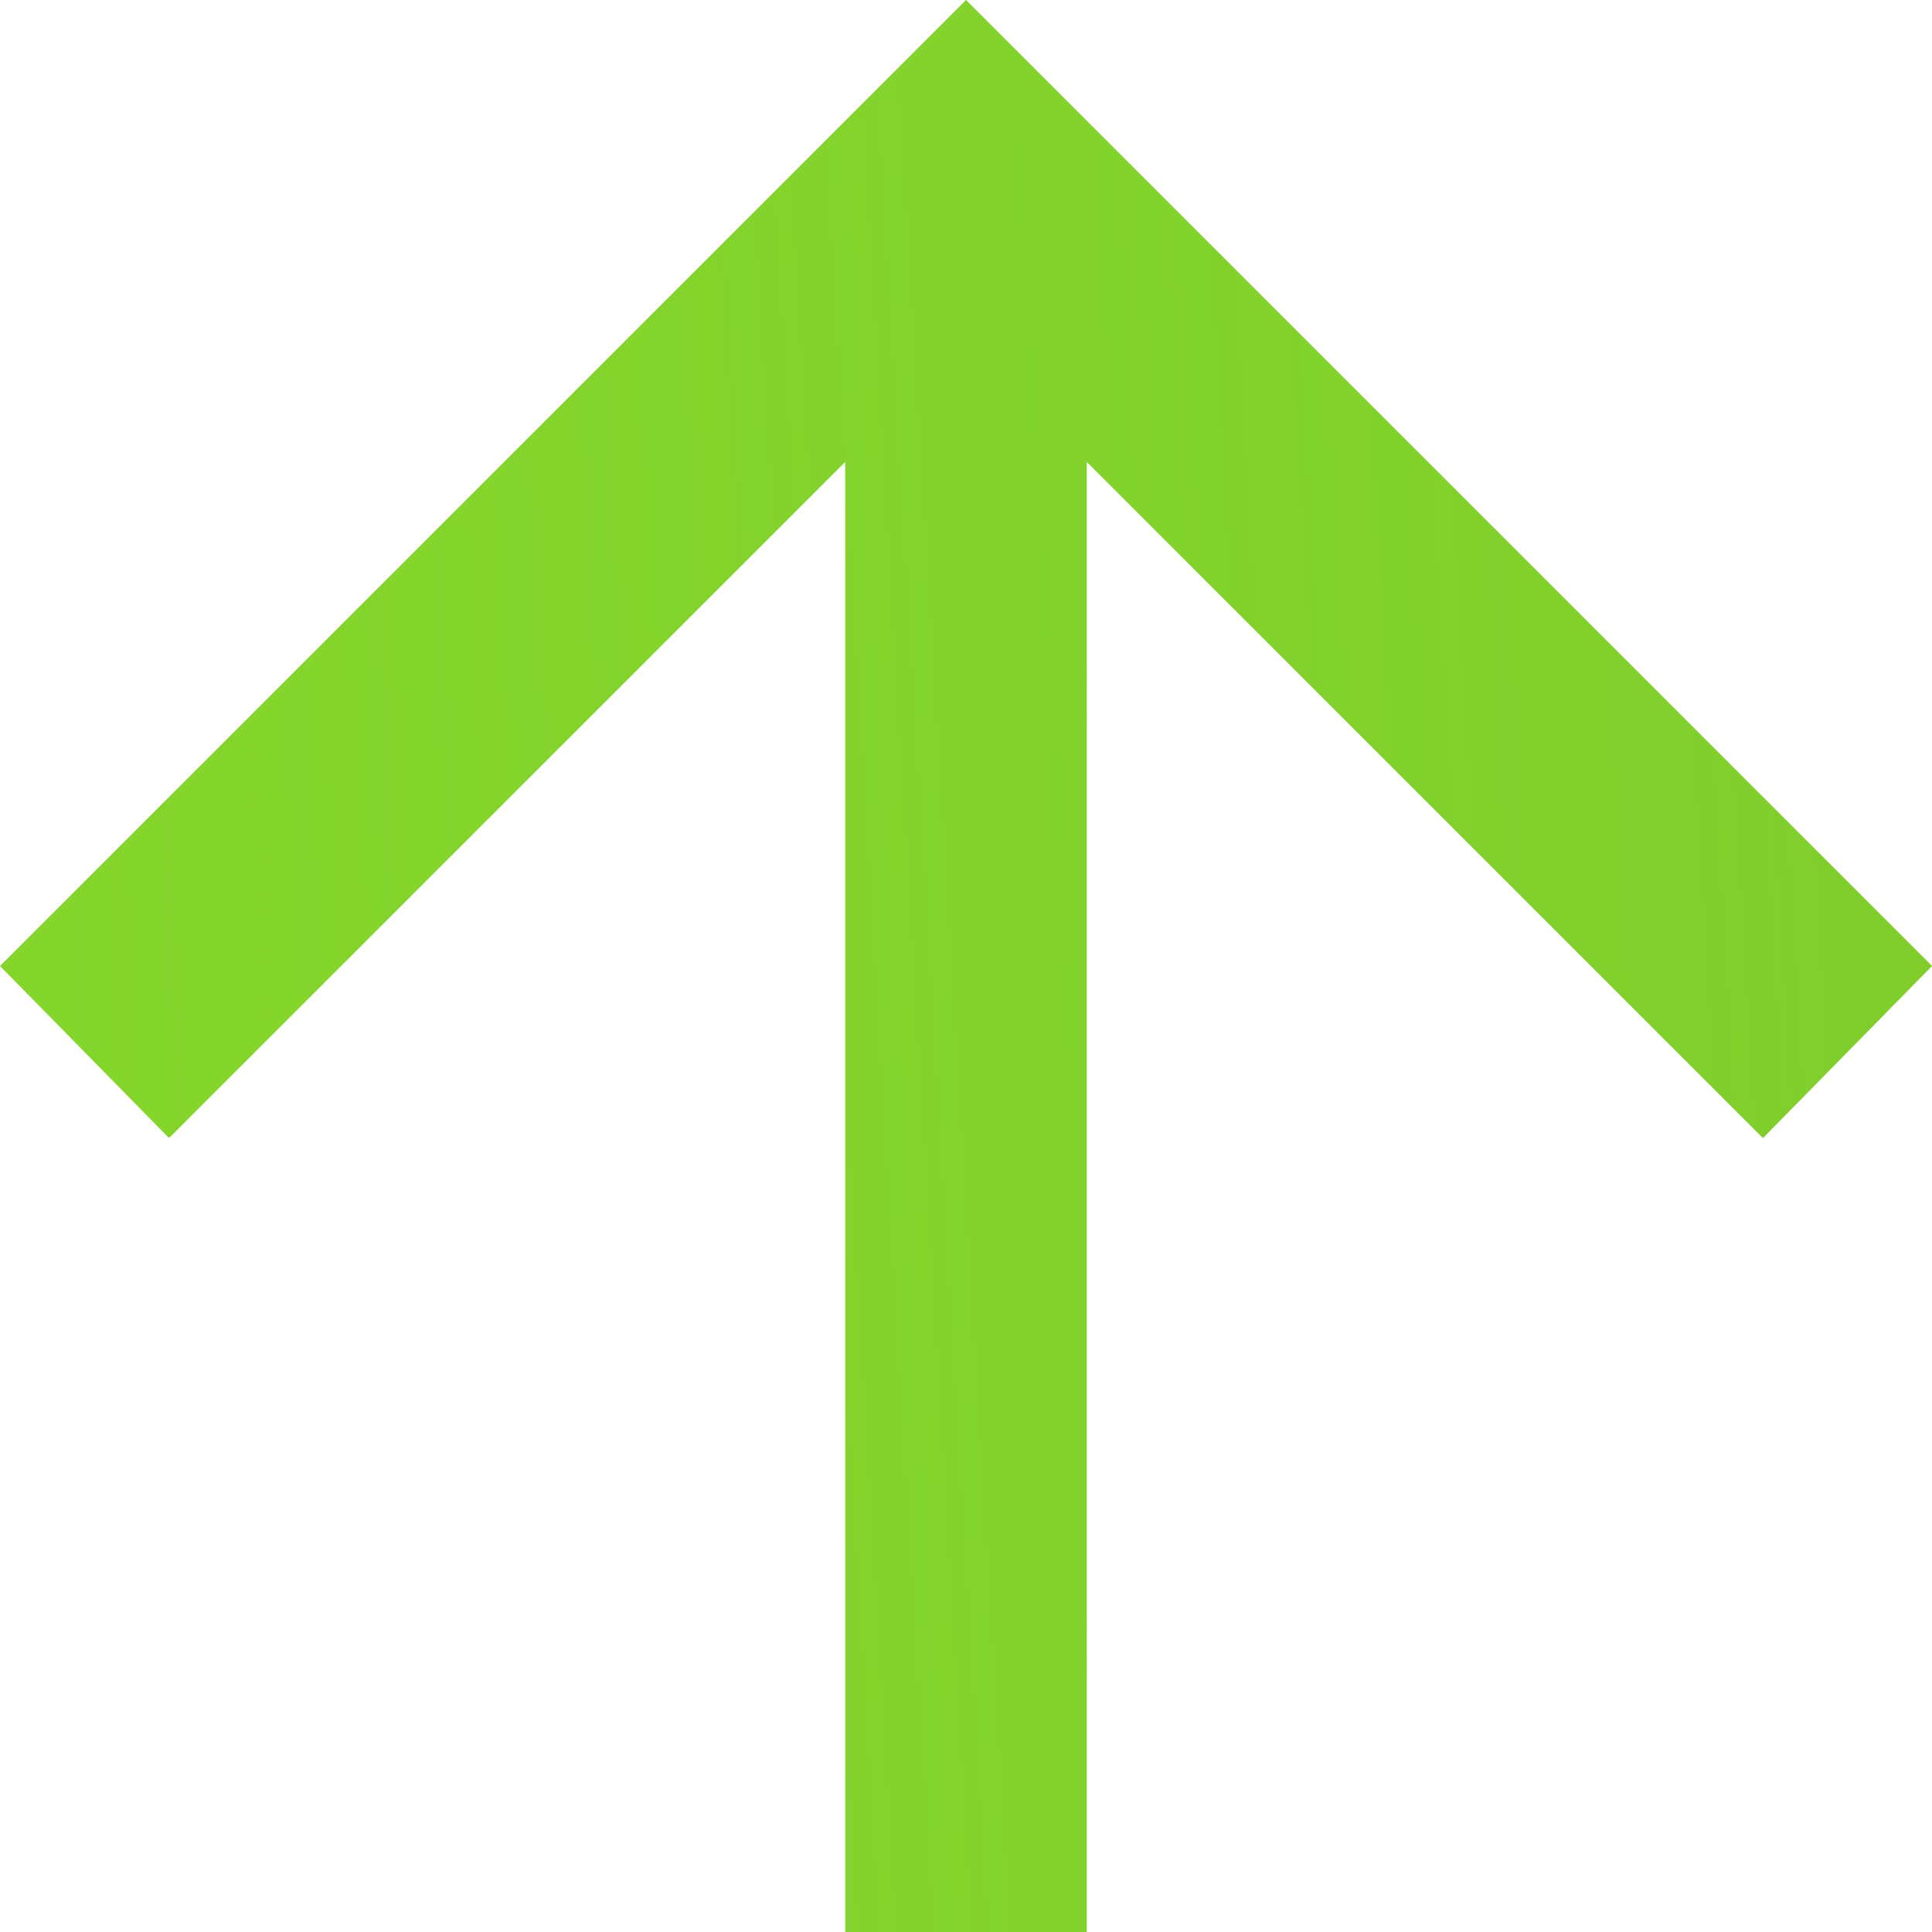
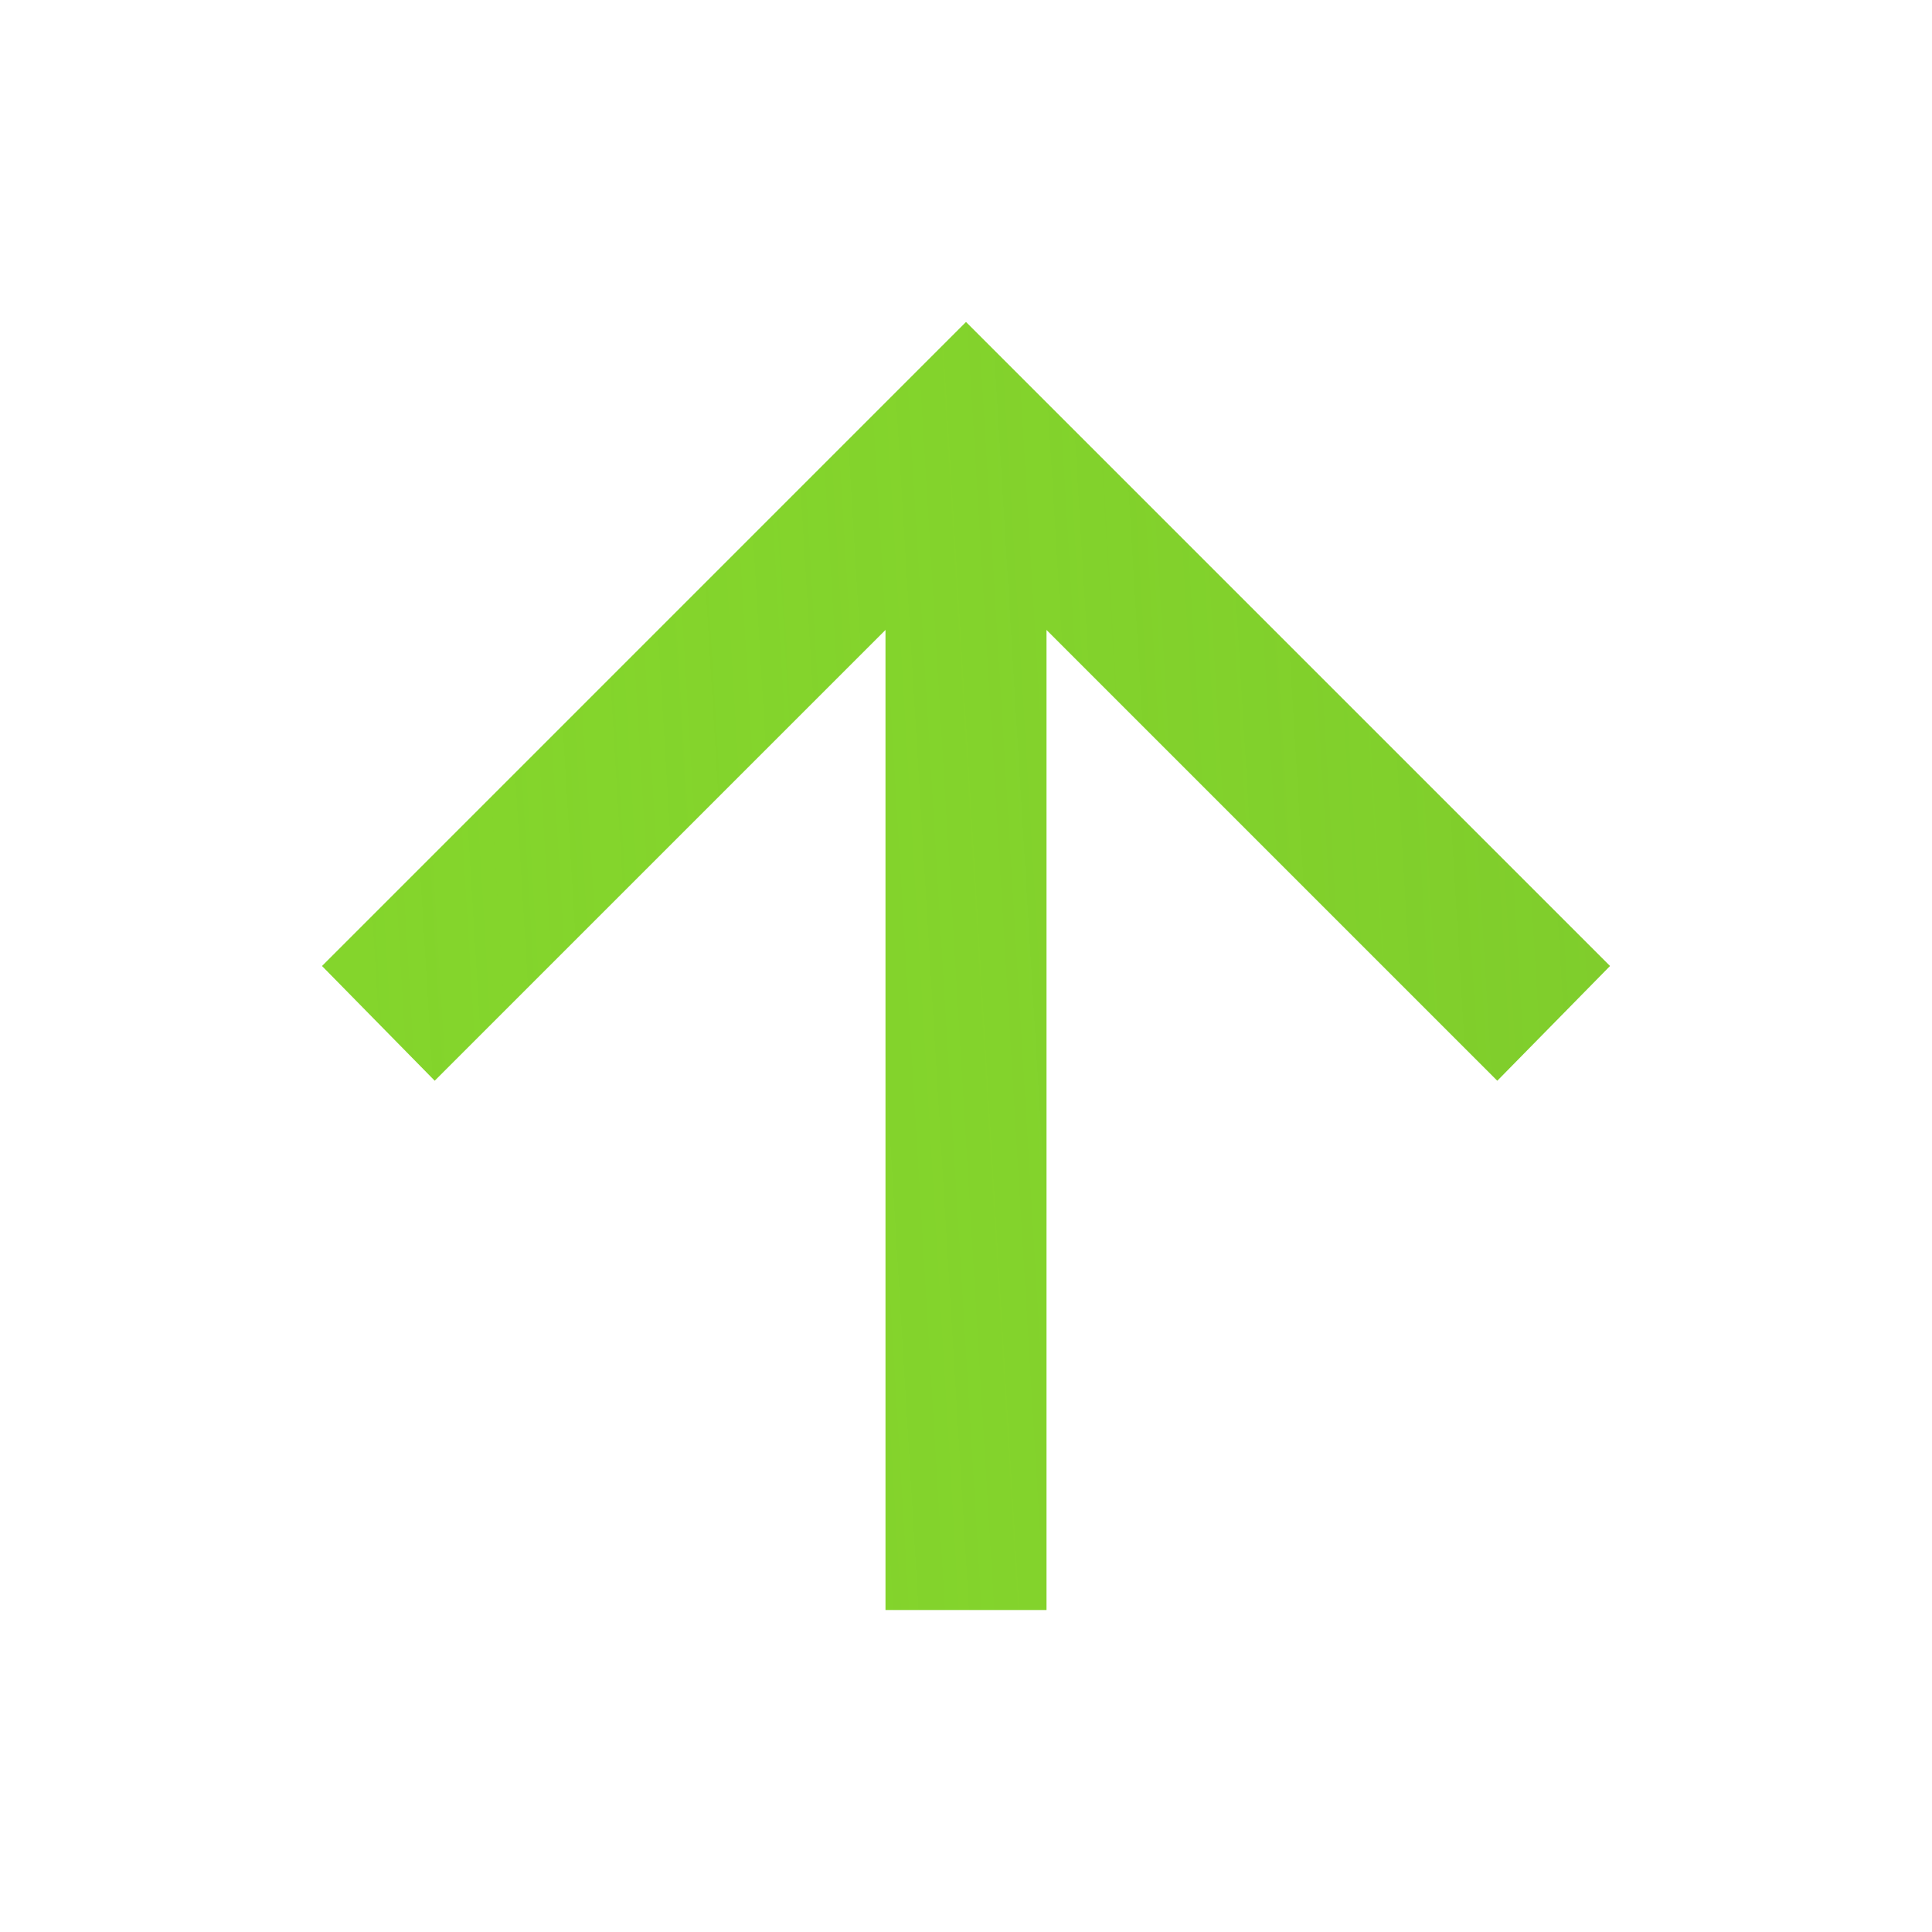
- <svg xmlns="http://www.w3.org/2000/svg" width="16" height="16" viewBox="0 0 16 16" fill="none">
-   <path d="M7 16V3.825L1.4 9.425L0 8L8 0L16 8L14.6 9.425L9 3.825V16H7Z" fill="#84D52C" />
-   <path d="M7 16V3.825L1.4 9.425L0 8L8 0L16 8L14.6 9.425L9 3.825V16H7Z" fill="url(#paint0_linear_4052_699)" fill-opacity="0.2" />
+ <svg xmlns="http://www.w3.org/2000/svg" width="24" height="24" viewBox="0 0 24 24" fill="none">
+   <path d="M11 20V7.825L5.4 13.425L4 12L12 4L20 12L18.6 13.425L13 7.825V20H11Z" fill="#84D52C" />
+   <path d="M11 20V7.825L5.4 13.425L4 12L12 4L20 12L18.6 13.425L13 7.825V20H11Z" fill="url(#paint0_linear_1_714)" fill-opacity="0.2" />
  <defs>
-     <linearGradient id="paint0_linear_4052_699" x1="16" y1="1.98056e-06" x2="0.085" y2="0.958" gradientUnits="userSpaceOnUse">
+     <linearGradient id="paint0_linear_1_714" x1="20" y1="4" x2="4.085" y2="4.958" gradientUnits="userSpaceOnUse">
      <stop stop-color="#6BAB2B" />
      <stop offset="1" stop-color="#84D52C" stop-opacity="0" />
    </linearGradient>
  </defs>
</svg>
